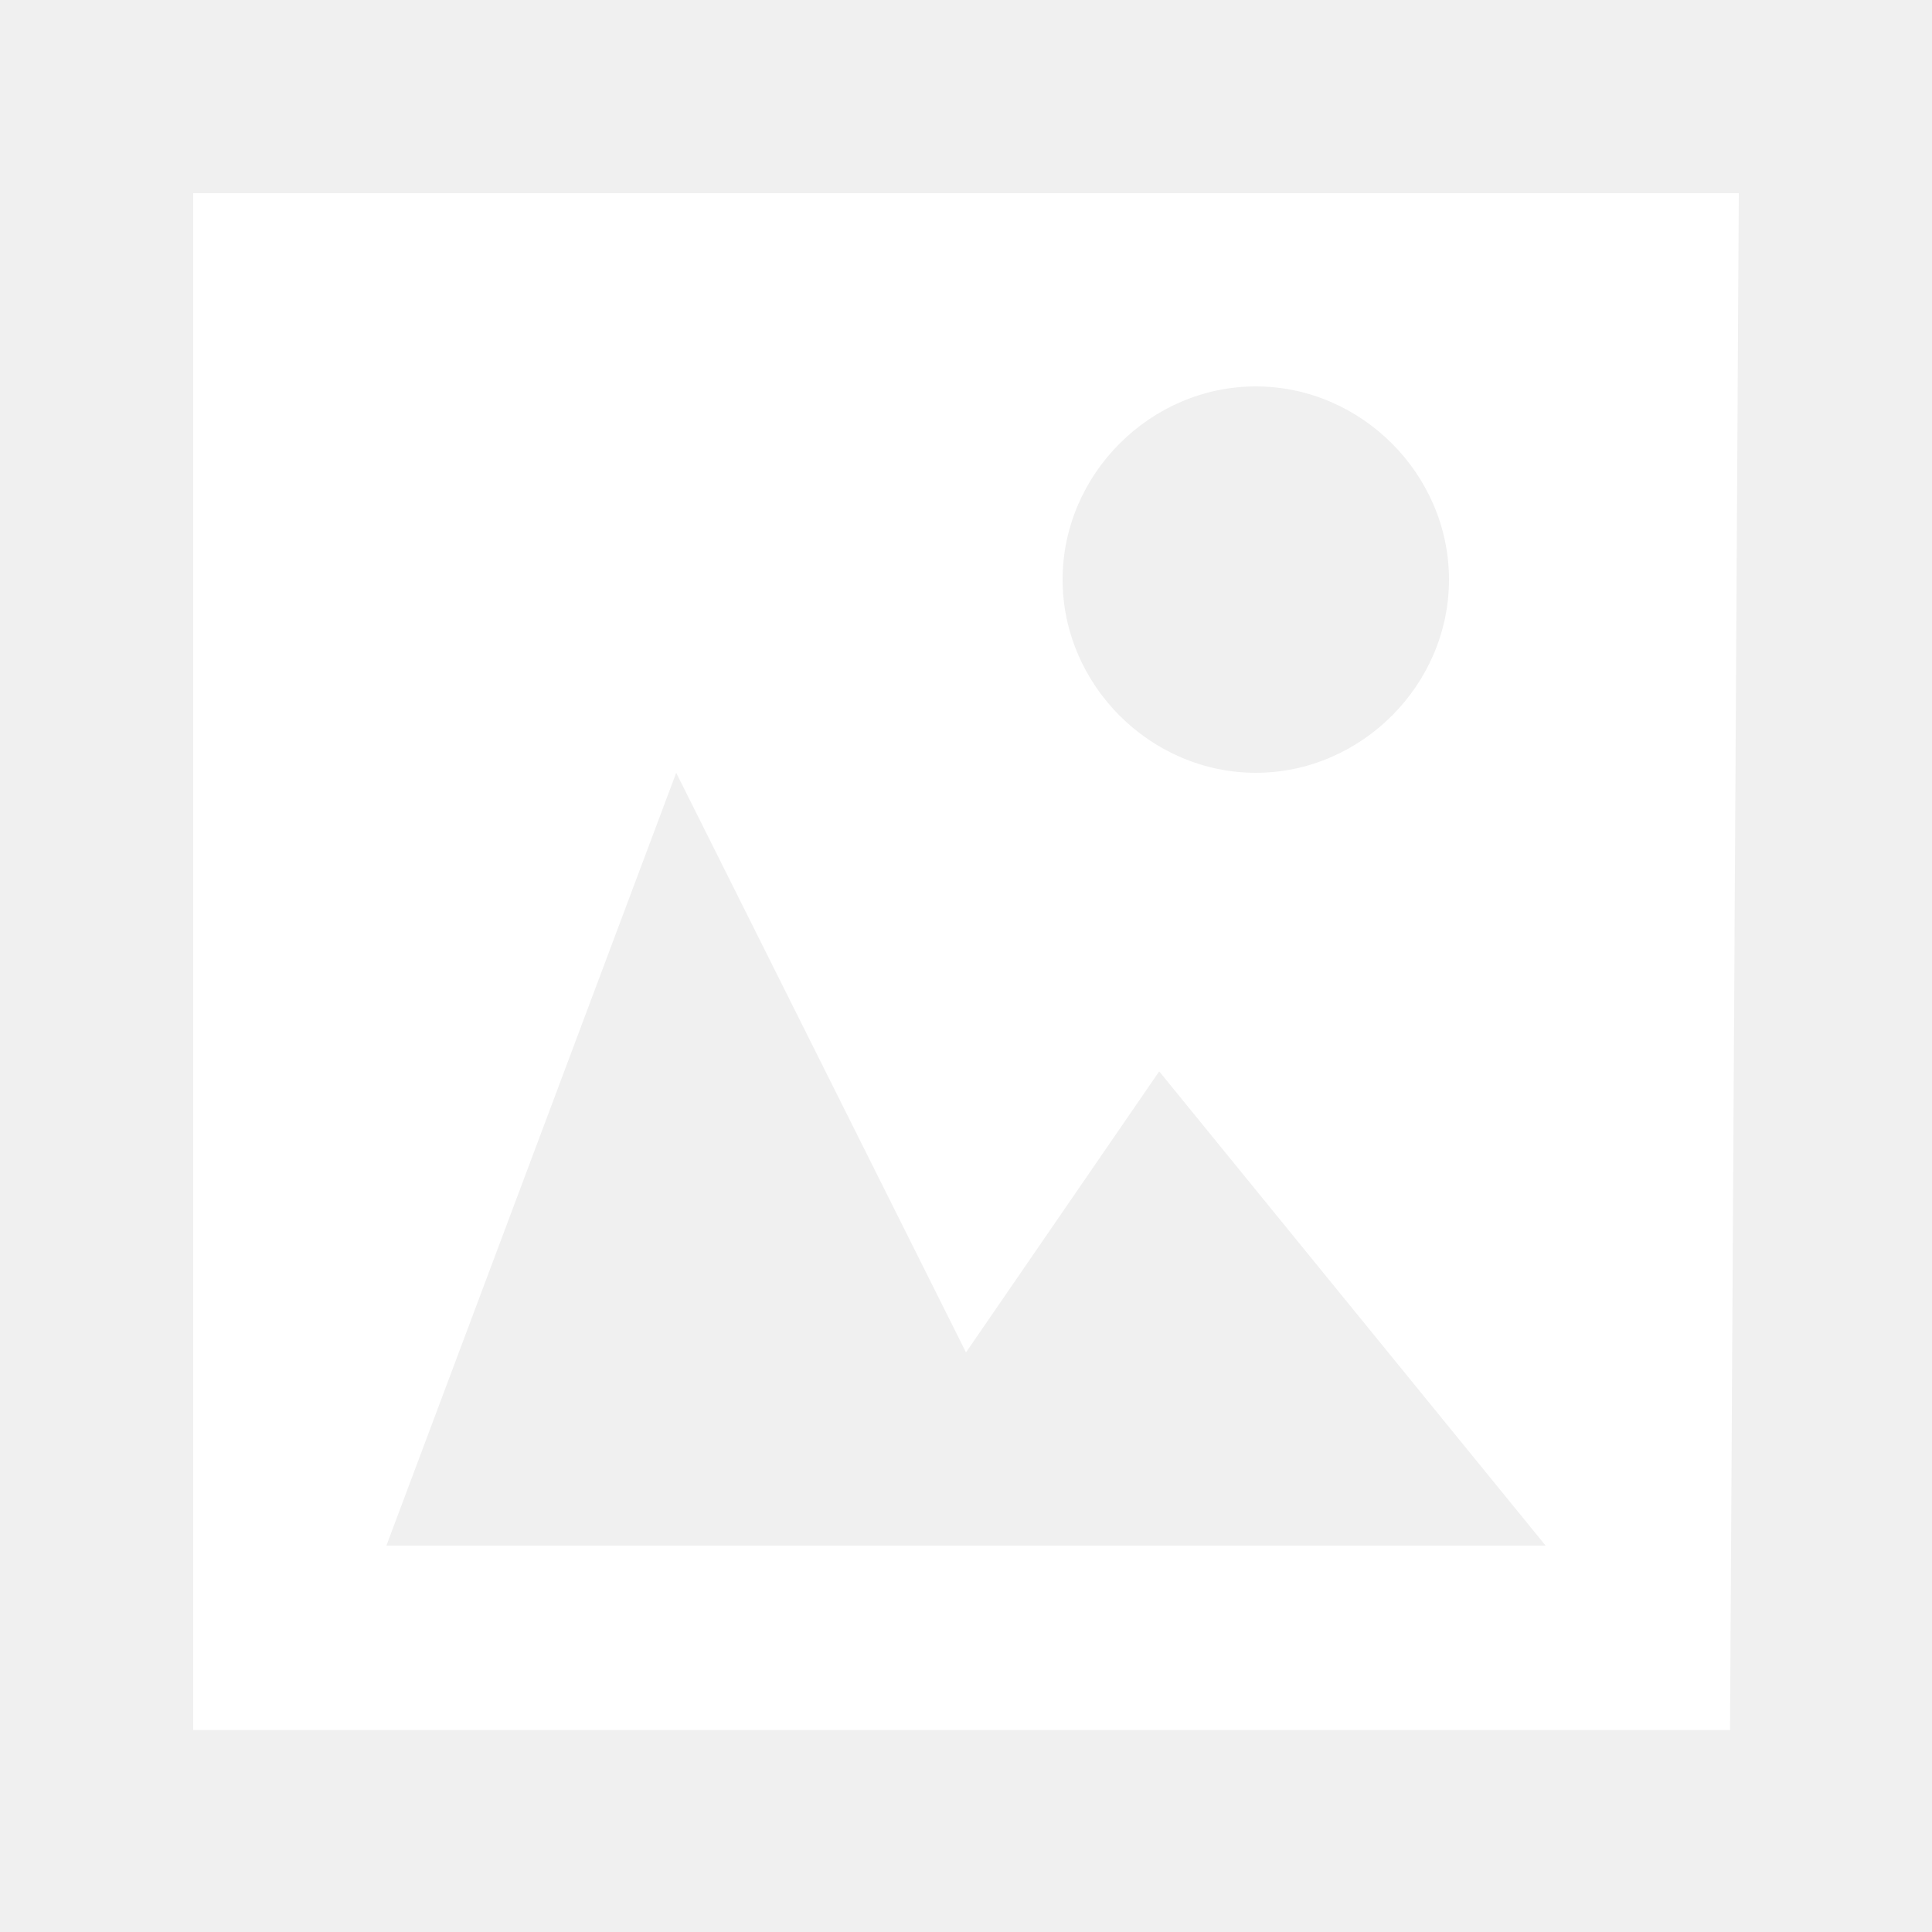
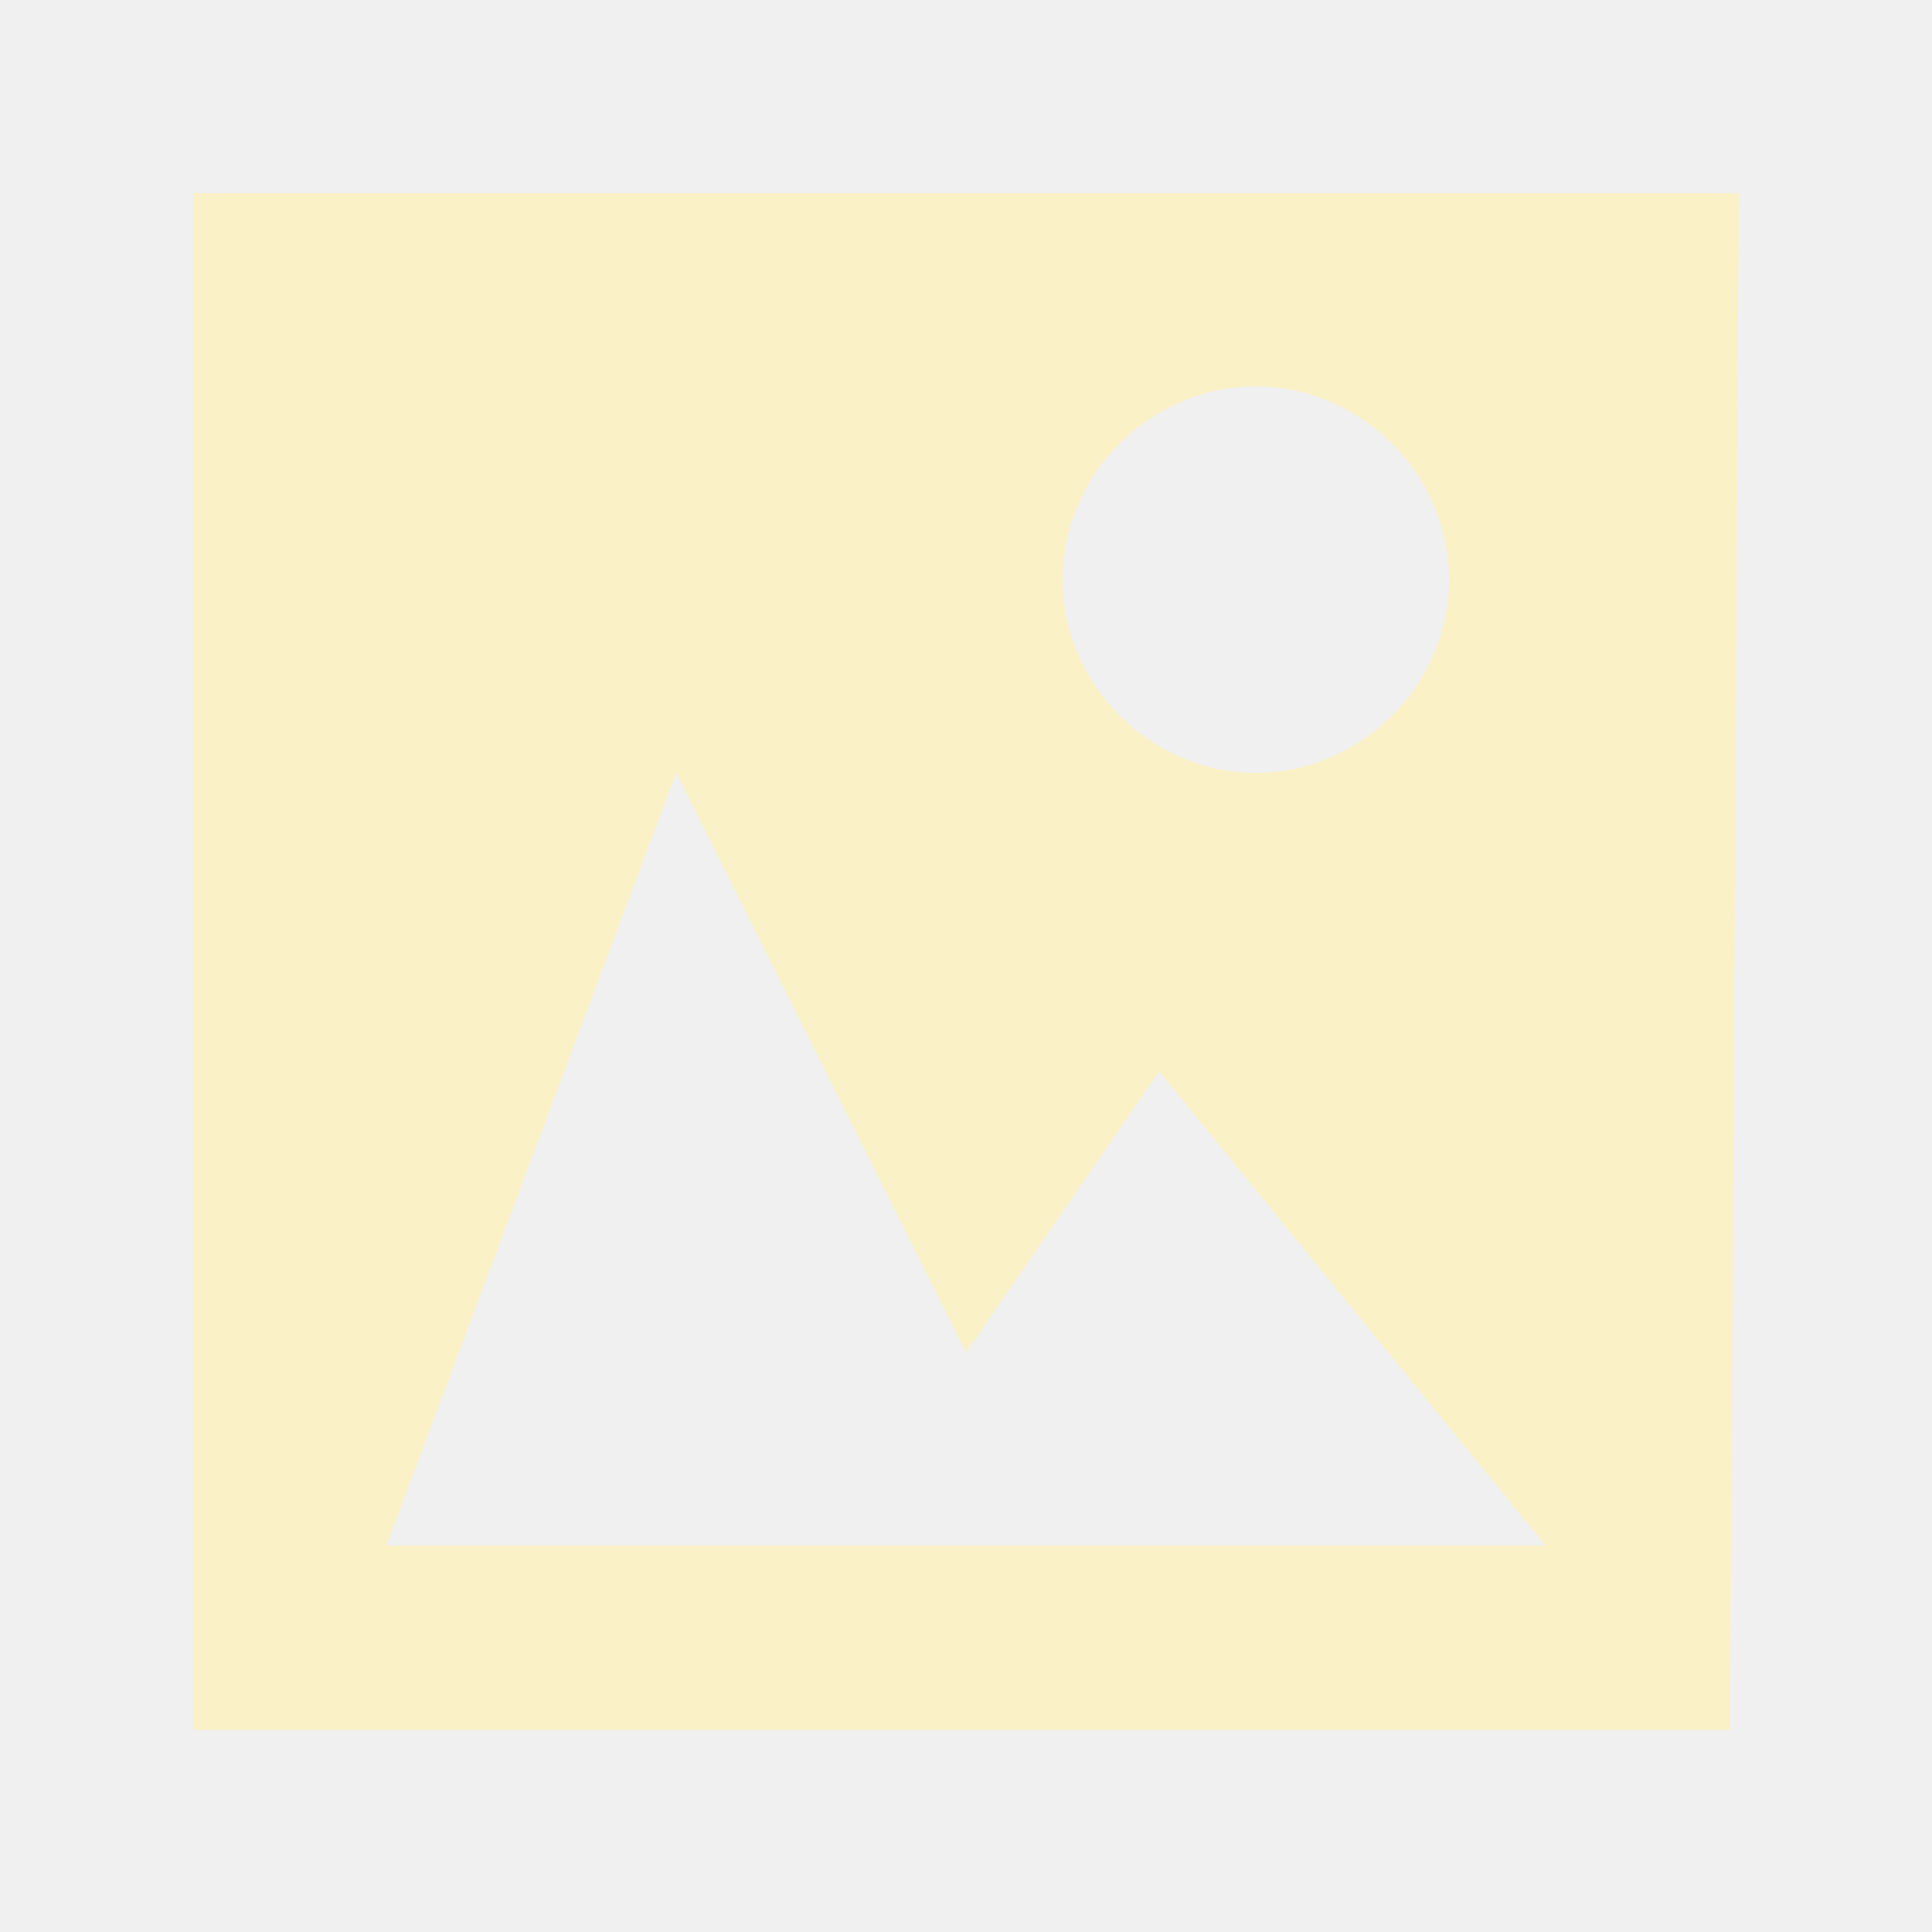
<svg xmlns="http://www.w3.org/2000/svg" version="1.1" id="Layer_1" x="0px" y="0px" viewBox="0 0 22 22" style="enable-background:new 0 0 22 22;" xml:space="preserve">
  <style type="text/css">
- 	.st0{fill:#FFFFFF;}
+ 	.st0{fill:#fbf1c7;}
	.st1{display:none;}
	.st2{display:inline;fill:none;stroke:#9E9E9E;stroke-width:2.000000e-02;stroke-miterlimit:10;}
</style>
  <g>
    <path class="st0" d="M2.2,2.2v17.5h17.5l0.1-17.5H2.2z M14.3,4.4c1.2,0,2.2,1,2.2,2.2s-1,2.2-2.2,2.2s-2.2-1-2.2-2.2   S13.1,4.4,14.3,4.4z M4.4,17.6l3.3-8.8l3.3,6.6l2.2-3.2l4.4,5.4H4.4z" />
  </g>
  <g id="grid" class="st1">
    <line class="st2" x1="11" y1="0" x2="11" y2="22" />
    <path class="st2" d="M21.5,11" />
    <path class="st2" d="M0.4,11" />
    <line class="st2" x1="0" y1="22" x2="22" y2="0" />
    <line class="st2" x1="11" y1="0" x2="22" y2="11" />
    <line class="st2" x1="0" y1="11" x2="11" y2="22" />
    <line class="st2" x1="22" y1="11" x2="11" y2="22" />
    <line class="st2" x1="11" y1="0" x2="0" y2="11" />
    <line class="st2" x1="14.3" y1="0" x2="14.3" y2="22" />
    <line class="st2" x1="7.7" y1="0" x2="7.7" y2="22" />
    <line class="st2" x1="3.3" y1="0" x2="3.3" y2="22" />
    <line class="st2" x1="18.7" y1="0" x2="18.7" y2="22" />
    <line class="st2" x1="22" y1="11" x2="0" y2="11" />
    <line class="st2" x1="22" y1="14.3" x2="0" y2="14.3" />
    <line class="st2" x1="22" y1="7.7" x2="0" y2="7.7" />
    <line class="st2" x1="22" y1="3.3" x2="0" y2="3.3" />
    <line class="st2" x1="22" y1="18.7" x2="0" y2="18.7" />
    <line class="st2" x1="2.2" y1="0" x2="2.2" y2="22" />
    <line class="st2" x1="19.8" y1="0" x2="19.8" y2="22" />
    <line class="st2" x1="0" y1="19.8" x2="22" y2="19.8" />
    <line class="st2" x1="0" y1="2.2" x2="22" y2="2.2" />
    <line class="st2" x1="17.6" y1="0" x2="17.6" y2="22" />
    <line class="st2" x1="11" y1="1.6" x2="20.3" y2="11" />
    <line class="st2" x1="1.6" y1="11" x2="11" y2="20.3" />
    <line class="st2" x1="20.3" y1="11" x2="11" y2="20.3" />
    <line class="st2" x1="11" y1="1.6" x2="1.6" y2="11" />
    <line class="st2" x1="0" y1="0" x2="22" y2="22" />
    <line class="st2" x1="6.6" y1="0" x2="6.6" y2="22" />
    <line class="st2" x1="15.4" y1="0" x2="15.4" y2="22" />
    <line class="st2" x1="0" y1="15.4" x2="22" y2="15.4" />
    <line class="st2" x1="0" y1="6.6" x2="22" y2="6.6" />
    <line class="st2" x1="20.9" y1="22" x2="0" y2="1.1" />
    <line class="st2" x1="1.1" y1="0" x2="22" y2="20.9" />
    <path class="st2" d="M22,22" />
    <path class="st2" d="M0,0" />
    <line class="st2" x1="20.9" y1="22" x2="0" y2="1.1" />
    <line class="st2" x1="1.1" y1="0" x2="22" y2="20.9" />
    <line class="st2" x1="0" y1="20.9" x2="20.9" y2="0" />
    <line class="st2" x1="22" y1="1.1" x2="1.1" y2="22" />
    <line class="st2" x1="4.4" y1="0" x2="4.4" y2="22" />
    <line class="st2" x1="22" y1="17.6" x2="0" y2="17.6" />
    <line class="st2" x1="22" y1="4.4" x2="0" y2="4.4" />
    <rect x="7.9" y="7.9" transform="matrix(0.7071 -0.7071 0.7071 0.7071 -4.5566 10.999)" class="st2" width="6.2" height="6.2" />
    <line class="st2" x1="0" y1="16.5" x2="22" y2="16.5" />
    <line class="st2" x1="16.5" y1="22" x2="16.5" y2="0" />
    <line class="st2" x1="5.5" y1="22" x2="5.5" y2="0" />
    <line class="st2" x1="22" y1="5.5" x2="0" y2="5.5" />
    <line class="st2" x1="12.1" y1="0" x2="12.1" y2="22" />
    <line class="st2" x1="13.2" y1="0" x2="13.2" y2="22" />
    <line class="st2" x1="8.8" y1="22" x2="8.8" y2="0" />
    <line class="st2" x1="9.9" y1="22" x2="9.9" y2="0" />
    <line class="st2" x1="0" y1="7.7" x2="22" y2="7.7" />
    <line class="st2" x1="0" y1="14.3" x2="22" y2="14.3" />
    <line class="st2" x1="0" y1="9.9" x2="22" y2="9.9" />
    <line class="st2" x1="0" y1="8.8" x2="22" y2="8.8" />
    <line class="st2" x1="22" y1="13.2" x2="0" y2="13.2" />
    <line class="st2" x1="22" y1="12.1" x2="0" y2="12.1" />
    <line class="st2" x1="1.1" y1="0" x2="1.1" y2="22" />
    <line class="st2" x1="20.9" y1="0" x2="20.9" y2="22" />
    <line class="st2" x1="0" y1="1.1" x2="22" y2="1.1" />
    <line class="st2" x1="0" y1="20.9" x2="22" y2="20.9" />
  </g>
</svg>
